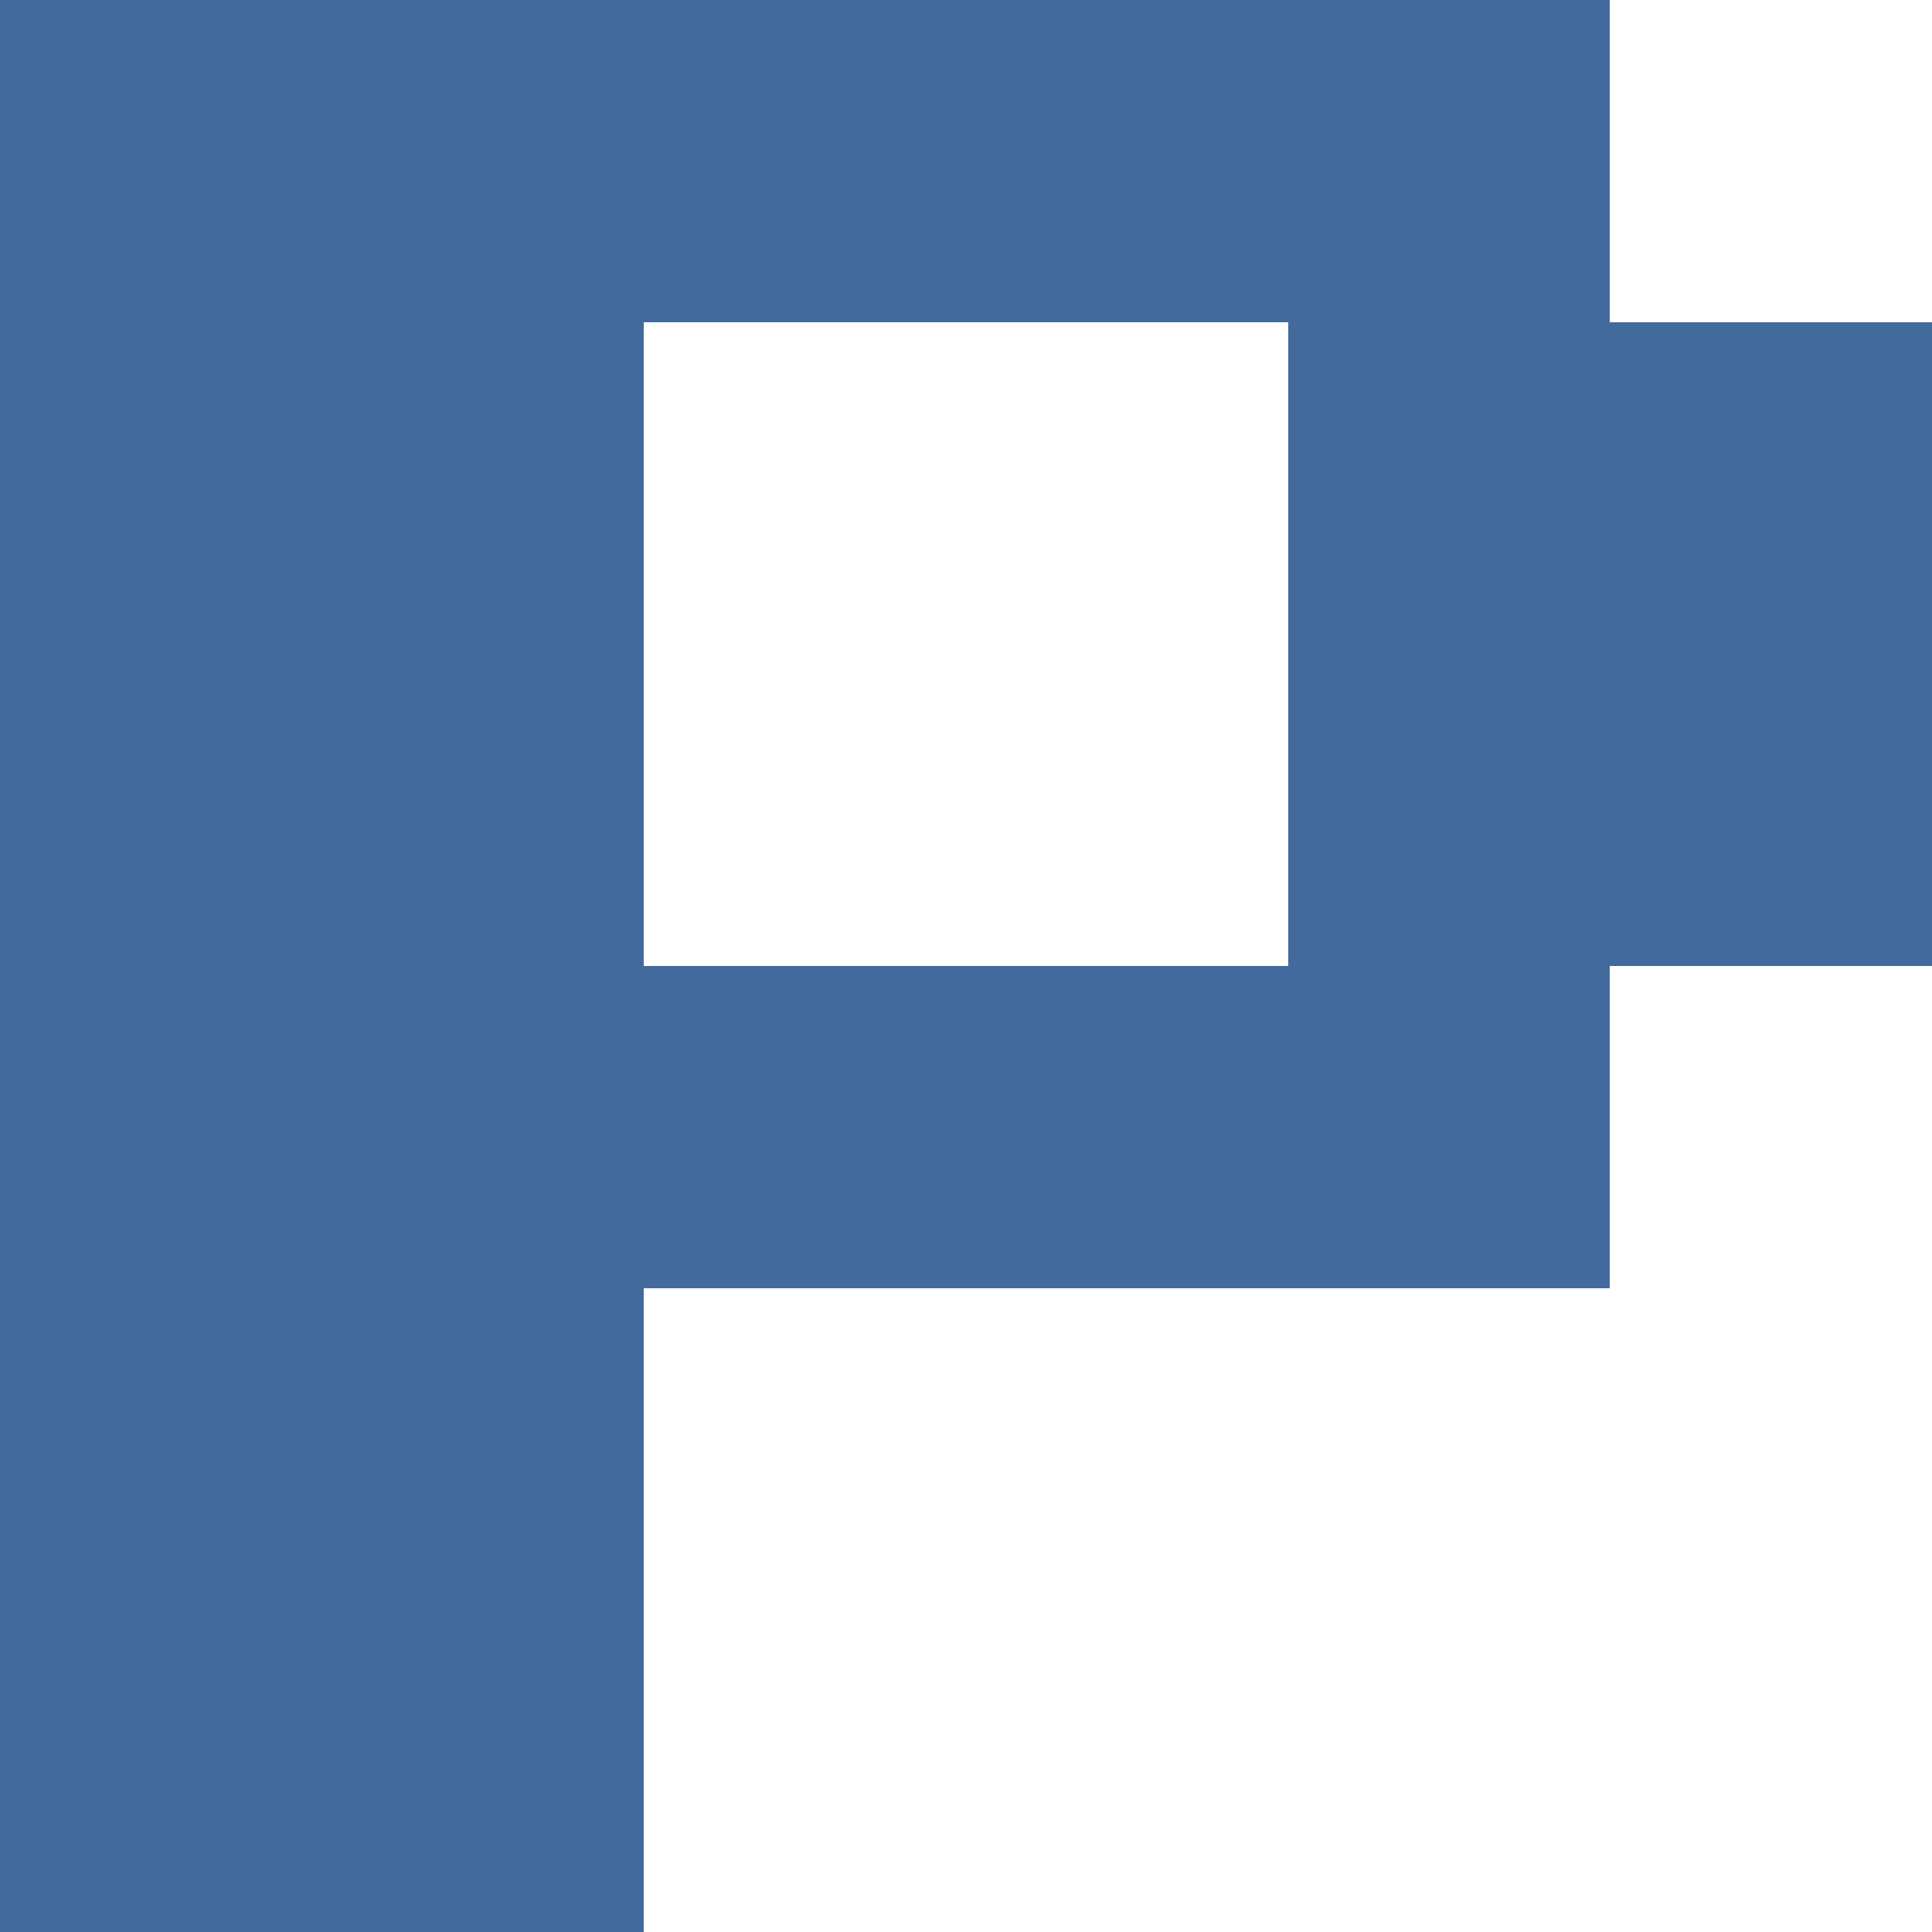
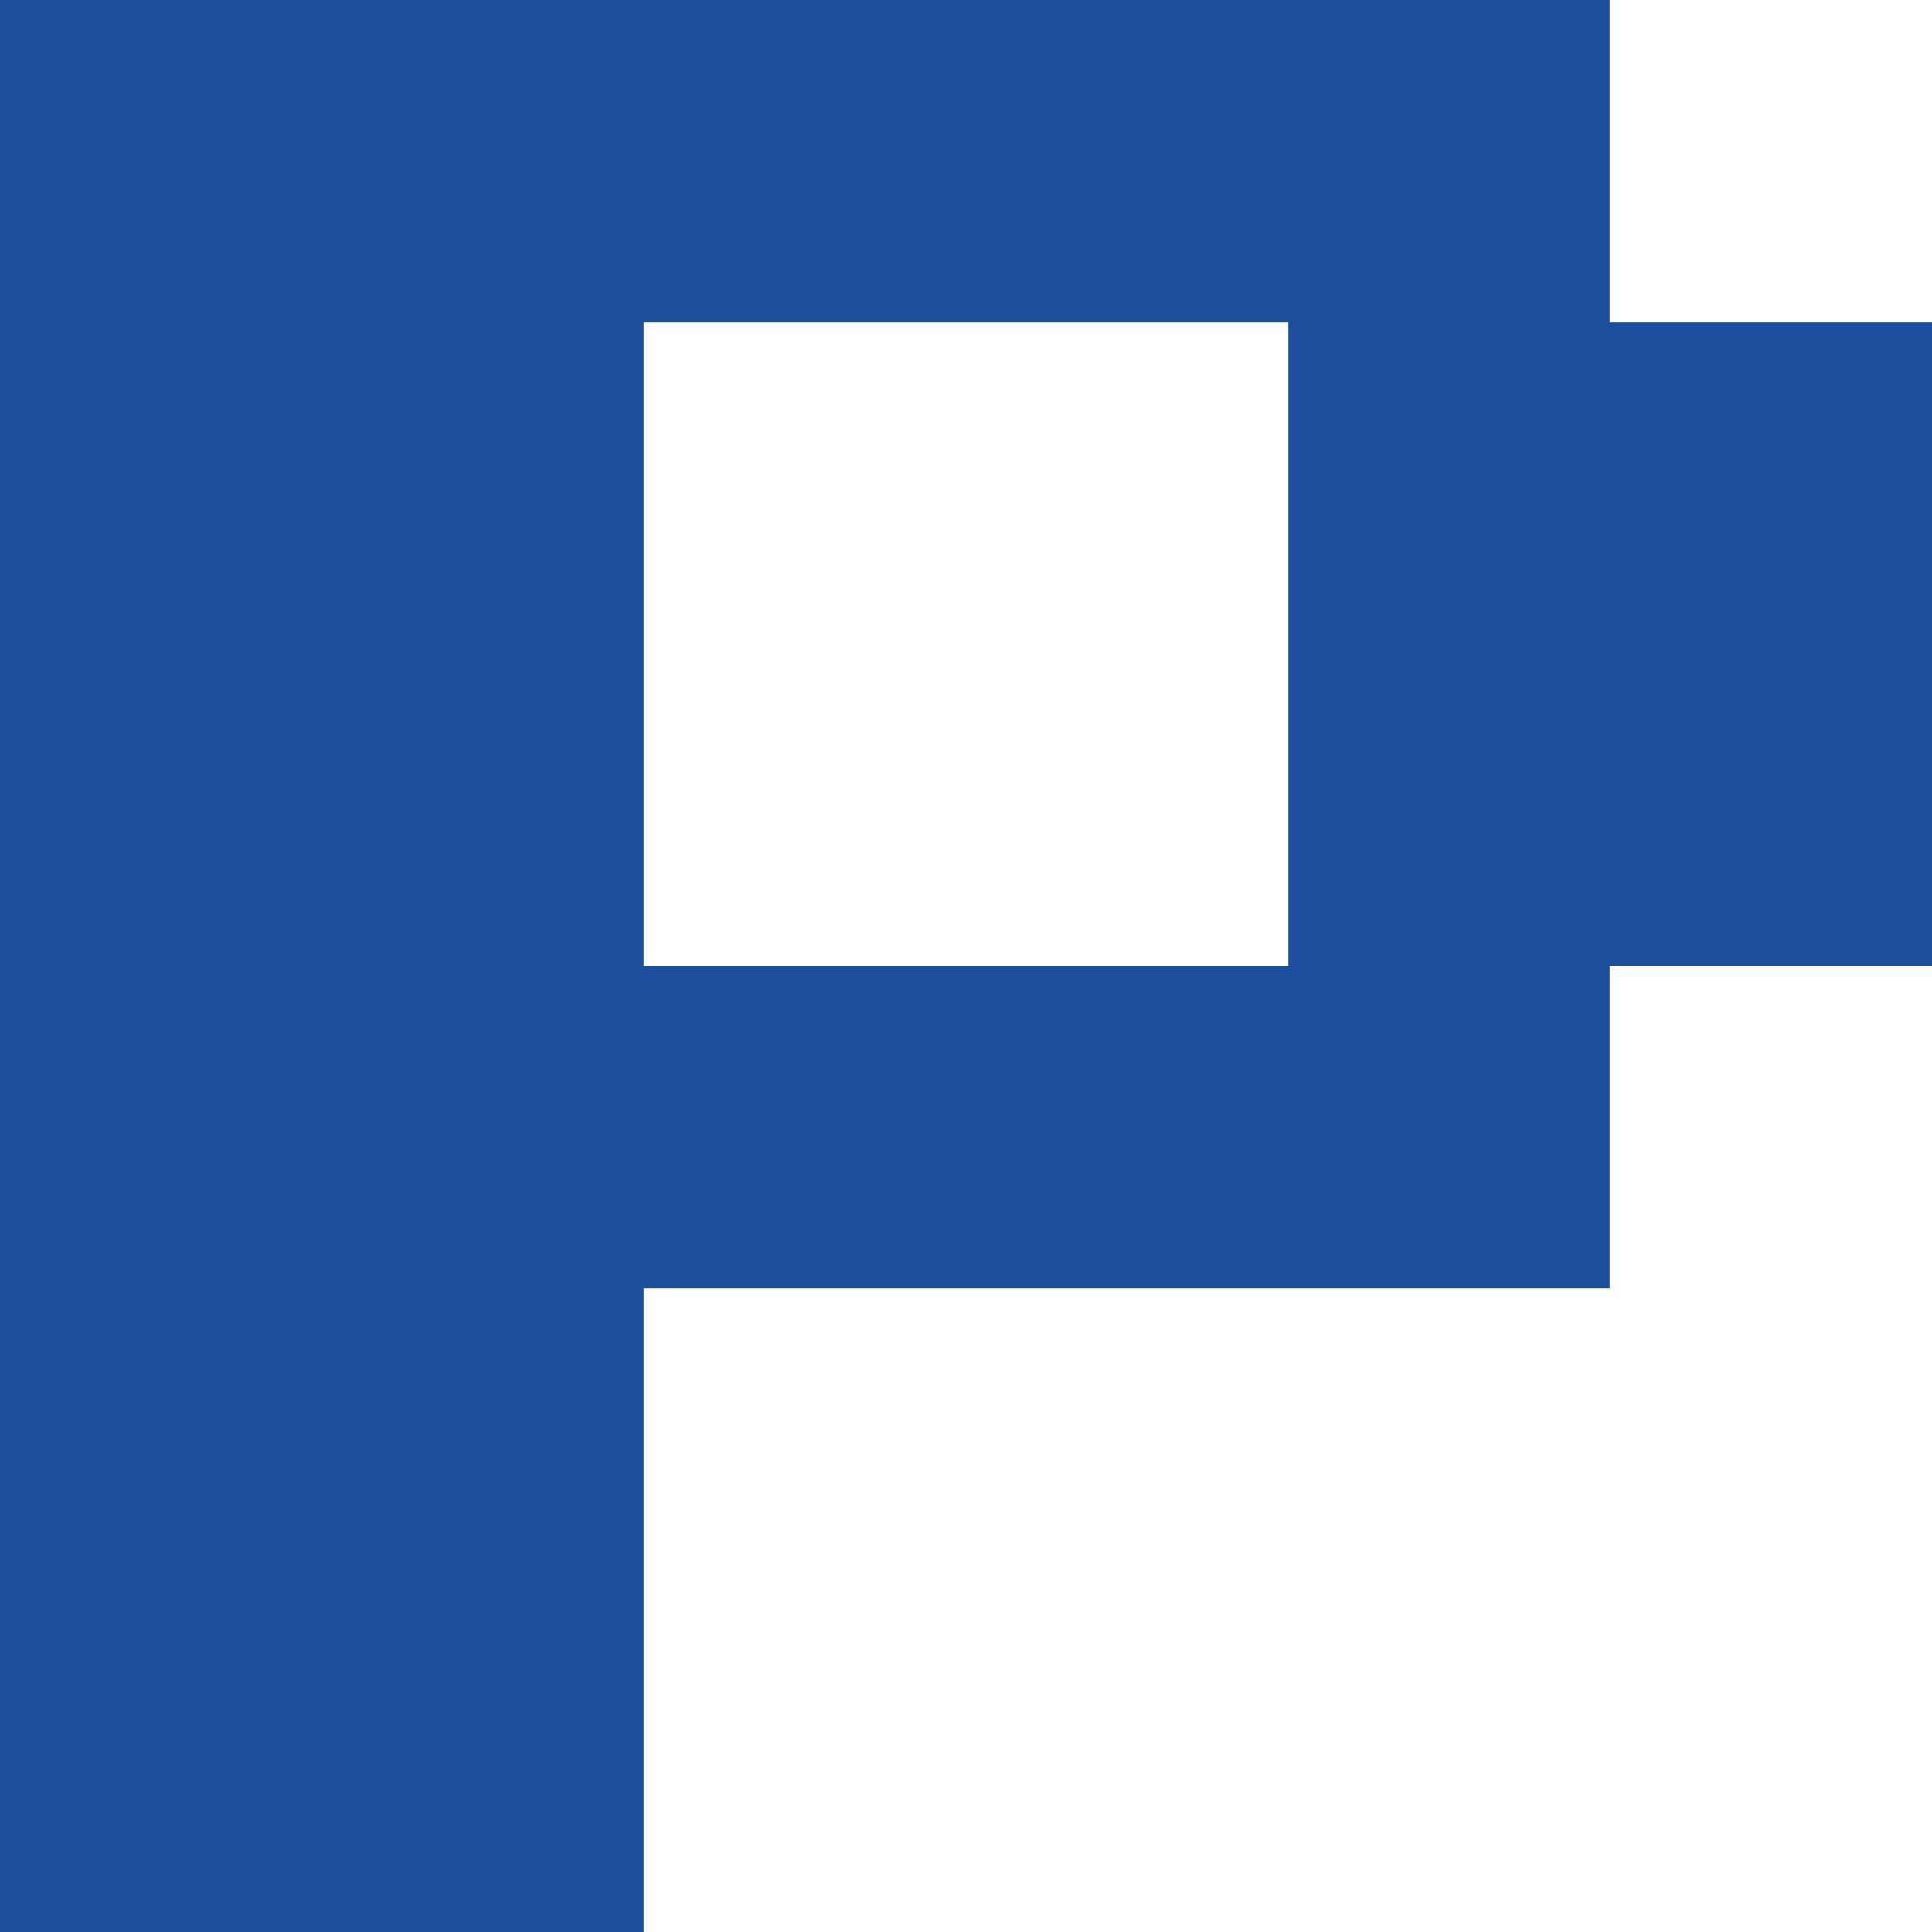
<svg xmlns="http://www.w3.org/2000/svg" width="96" height="96" viewBox="0 0 6 6" role="img" aria-label="PolyCore" shape-rendering="crispEdges">
-   <rect x="0" y="0" width="5" height="1" fill="#436A9D" />
-   <rect x="0" y="1" width="2" height="1" fill="#436A9D" />
-   <rect x="4" y="1" width="2" height="1" fill="#436A9D" />
-   <rect x="0" y="2" width="2" height="1" fill="#436A9D" />
-   <rect x="4" y="2" width="2" height="1" fill="#436A9D" />
-   <rect x="0" y="3" width="5" height="1" fill="#436A9D" />
-   <rect x="0" y="4" width="2" height="1" fill="#436A9D" />
-   <rect x="0" y="5" width="2" height="1" fill="#436A9D" />
+   <rect x="0" y="0" width="5" height="1" fill="#1D4E9E" />
+   <rect x="0" y="1" width="2" height="1" fill="#1D4E9E" />
+   <rect x="4" y="1" width="2" height="1" fill="#1D4E9E" />
+   <rect x="0" y="2" width="2" height="1" fill="#1D4E9E" />
+   <rect x="4" y="2" width="2" height="1" fill="#1D4E9E" />
+   <rect x="0" y="3" width="5" height="1" fill="#1D4E9E" />
+   <rect x="0" y="4" width="2" height="1" fill="#1D4E9E" />
+   <rect x="0" y="5" width="2" height="1" fill="#1D4E9E" />
</svg>
